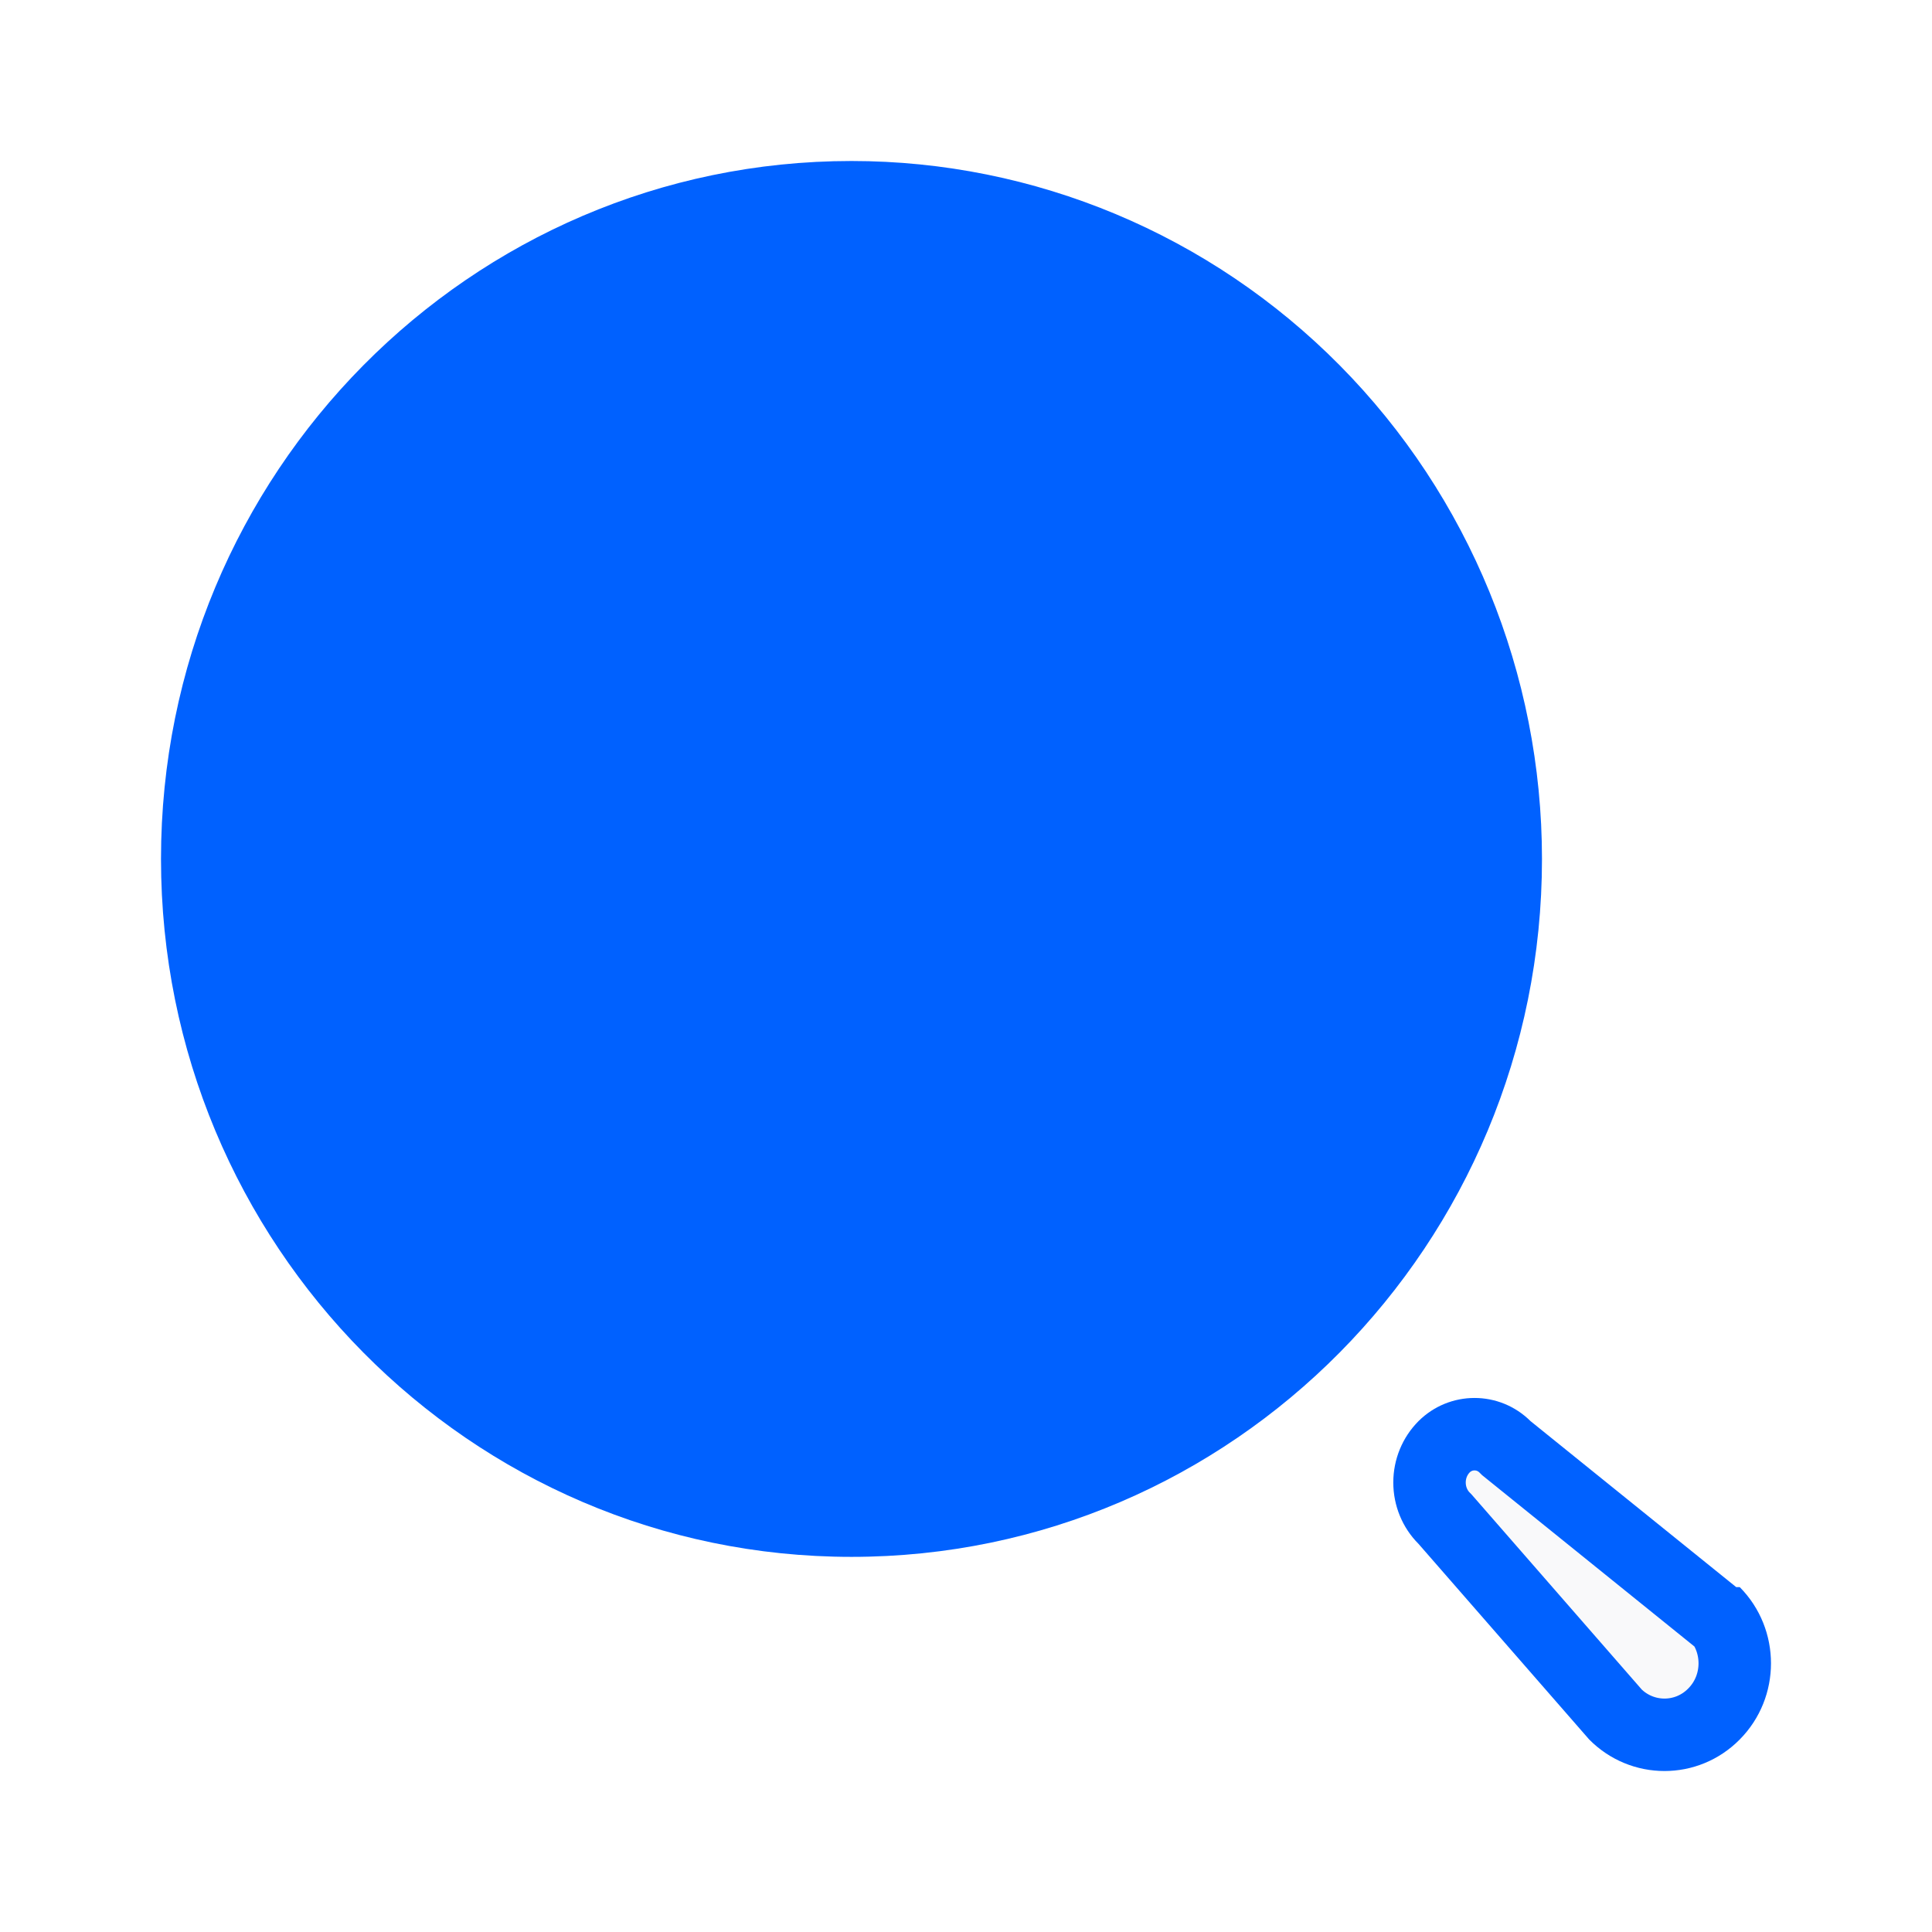
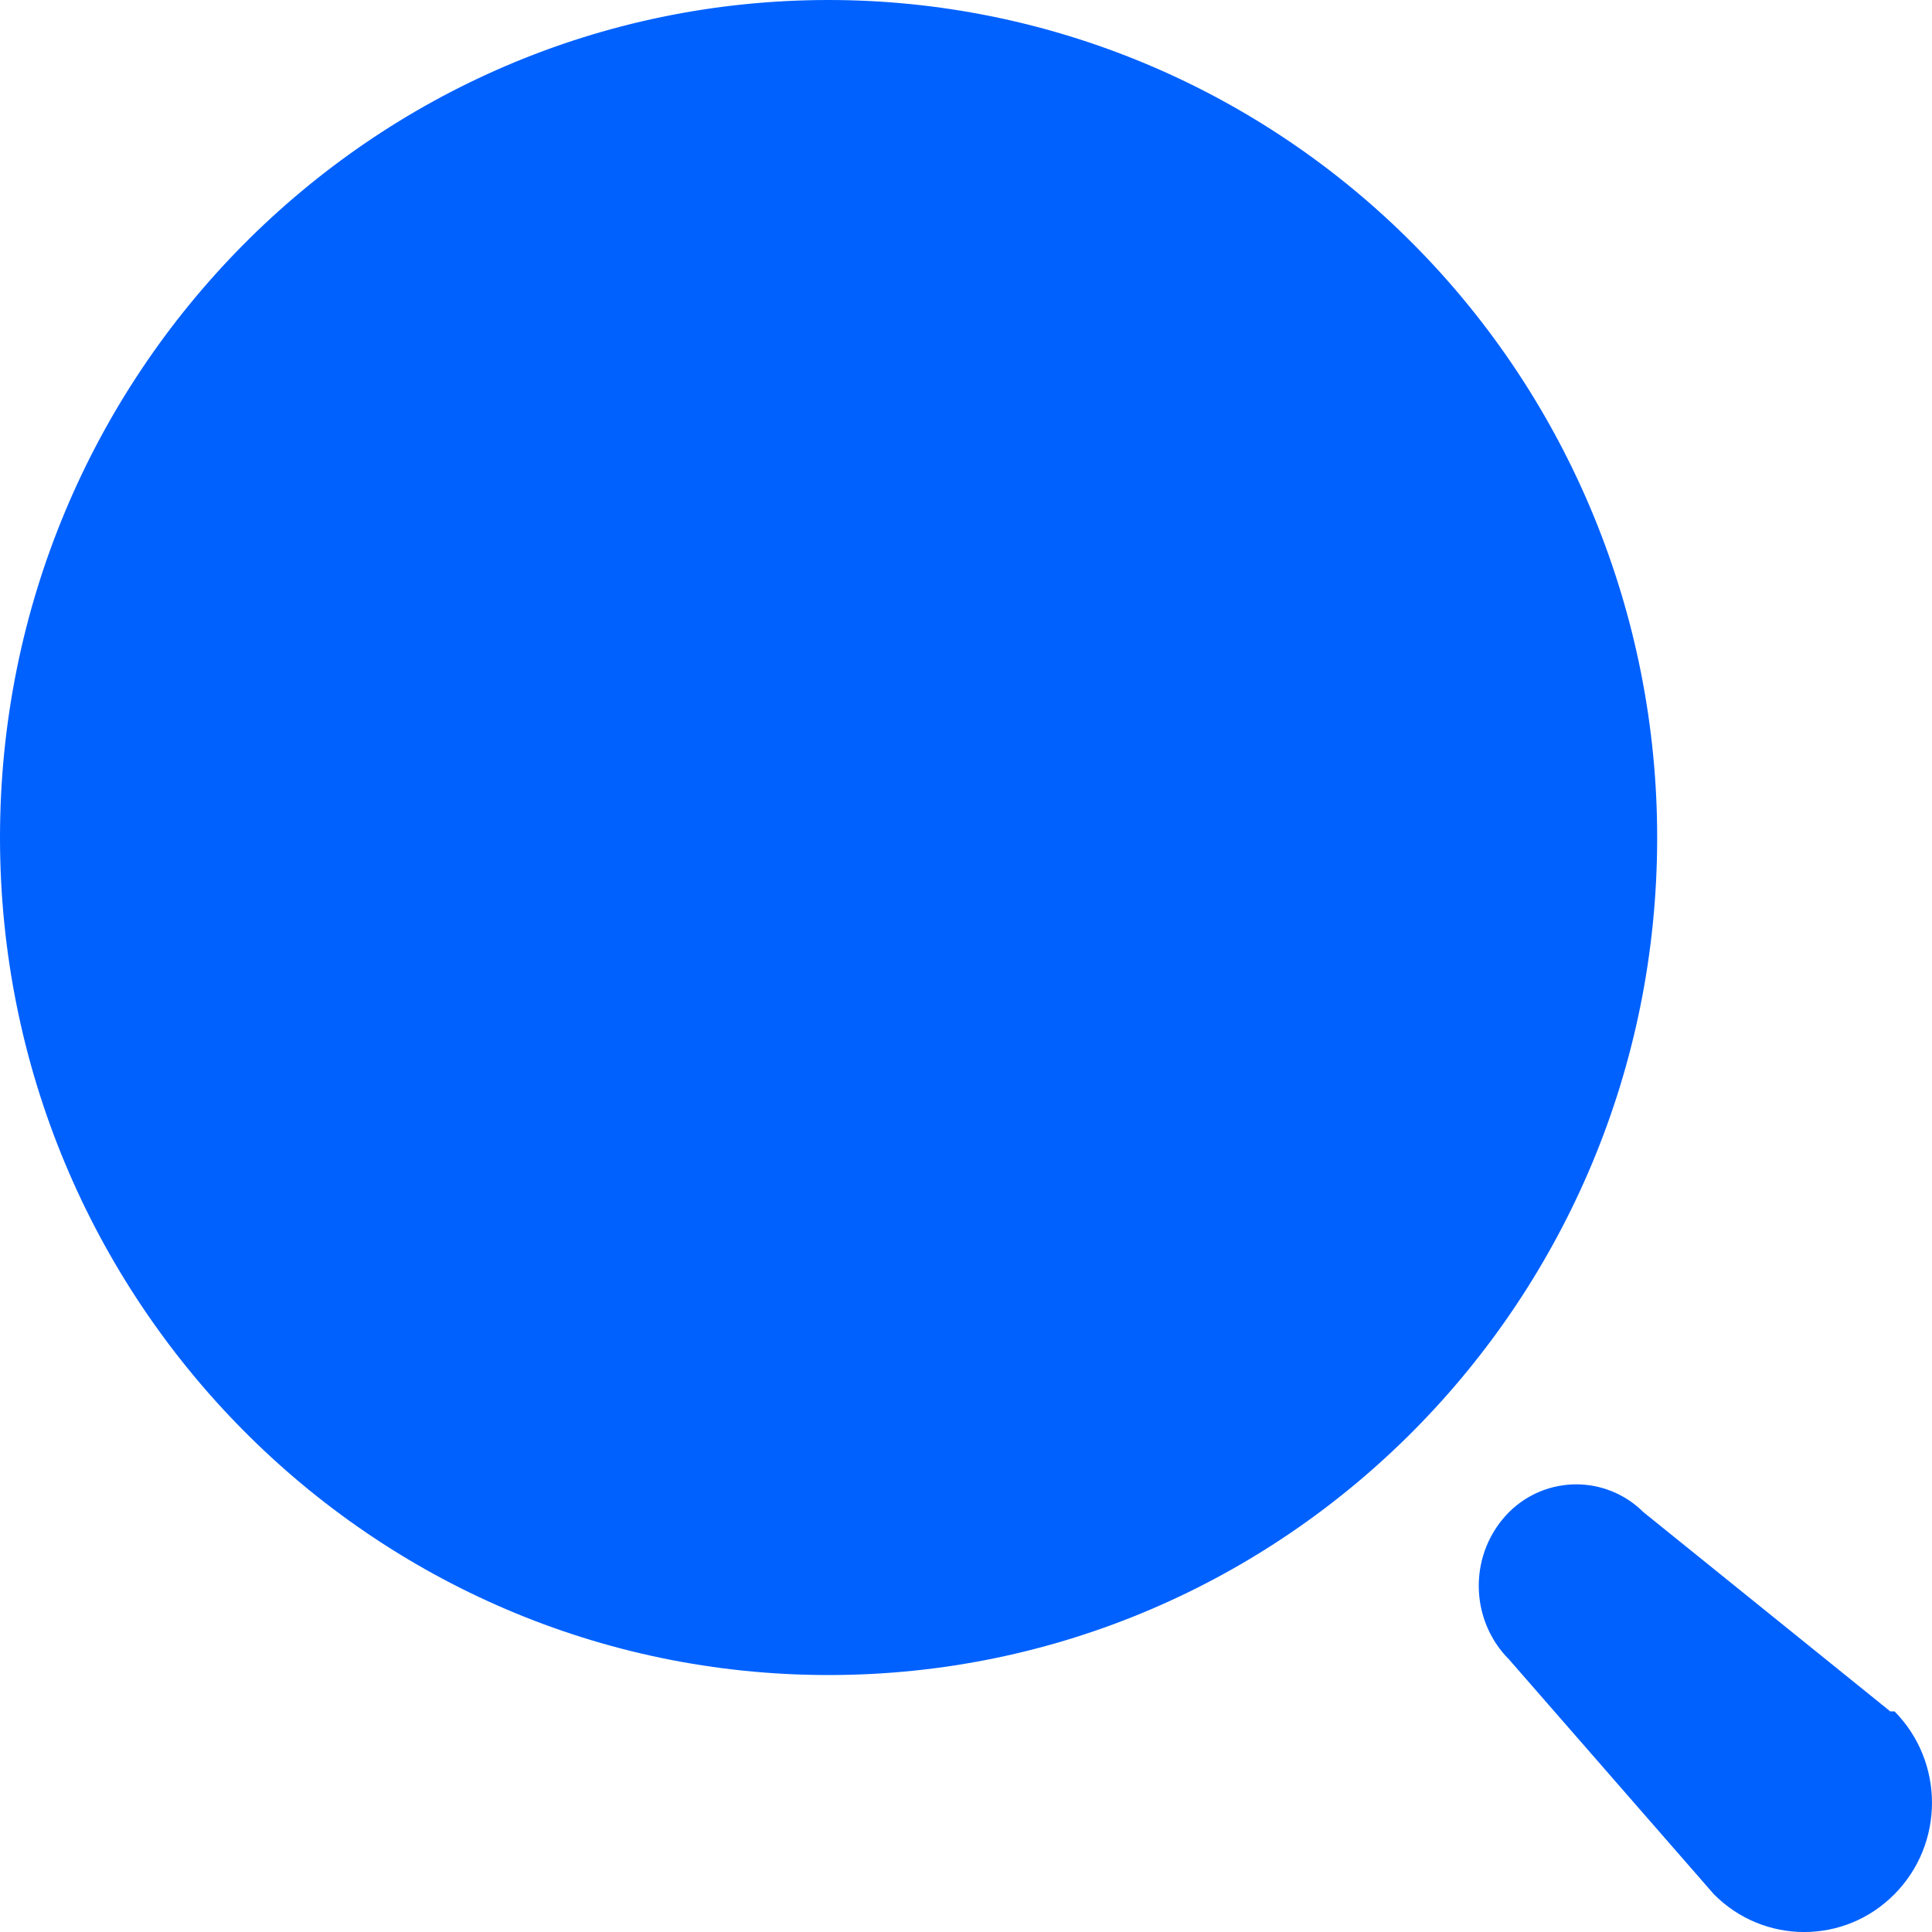
- <svg xmlns="http://www.w3.org/2000/svg" width="24" height="24" viewBox="0 0 24 24" fill="none">
-   <path d="M2 10.67C2 5.882 5.84 2 10.578 2C12.853 2 15.034 2.913 16.643 4.539C18.252 6.165 19.155 8.371 19.155 10.67C19.155 15.458 15.315 19.34 10.578 19.34C5.84 19.34 2 15.458 2 10.67Z" fill-rule="evenodd" clip-rule="evenodd" fill="#0061FF" />
-   <defs>
-     <clipPath id="exploreHandle">
-       <path d="M19.013 17.654L21.568 19.716H21.612C22.129 20.239 22.129 21.086 21.612 21.608C21.096 22.131 20.258 22.131 19.741 21.608L17.621 19.178C17.42 18.977 17.308 18.702 17.308 18.416C17.308 18.13 17.42 17.856 17.621 17.654C18.007 17.27 18.627 17.27 19.013 17.654Z" />
-     </clipPath>
-   </defs>
-   <path d="M19.013 17.654L21.568 19.716H21.612C22.129 20.239 22.129 21.086 21.612 21.608C21.096 22.131 20.258 22.131 19.741 21.608L17.621 19.178C17.42 18.977 17.308 18.702 17.308 18.416C17.308 18.13 17.42 17.856 17.621 17.654C18.007 17.27 18.627 17.27 19.013 17.654Z" fill="#F9F9FA" stroke="#0061FF" stroke-width="1.8" clip-path="url(#exploreHandle)" />
+ <svg xmlns="http://www.w3.org/2000/svg" preserveAspectRatio="none" overflow="visible" style="display: block;" width="20" height="20" viewBox="0 0 20 20" fill="none">
+   <g id="Search">
+     <path id="Search_2" d="M0 8.67C0 3.882 3.84 0 8.578 0C10.853 0 13.034 0.913 14.643 2.539C16.252 4.165 17.155 6.371 17.155 8.67C17.155 13.458 13.315 17.34 8.578 17.34C3.84 17.34 0 13.458 0 8.67ZM17.013 15.654L19.568 17.716H19.612C20.129 18.239 20.129 19.086 19.612 19.608C19.096 20.131 18.258 20.131 17.741 19.608L15.621 17.178C15.42 16.977 15.308 16.702 15.308 16.416C15.308 16.13 15.42 15.856 15.621 15.654C16.007 15.27 16.627 15.27 17.013 15.654Z" fill-rule="evenodd" clip-rule="evenodd" fill="#0061FF" />
+   </g>
</svg>
